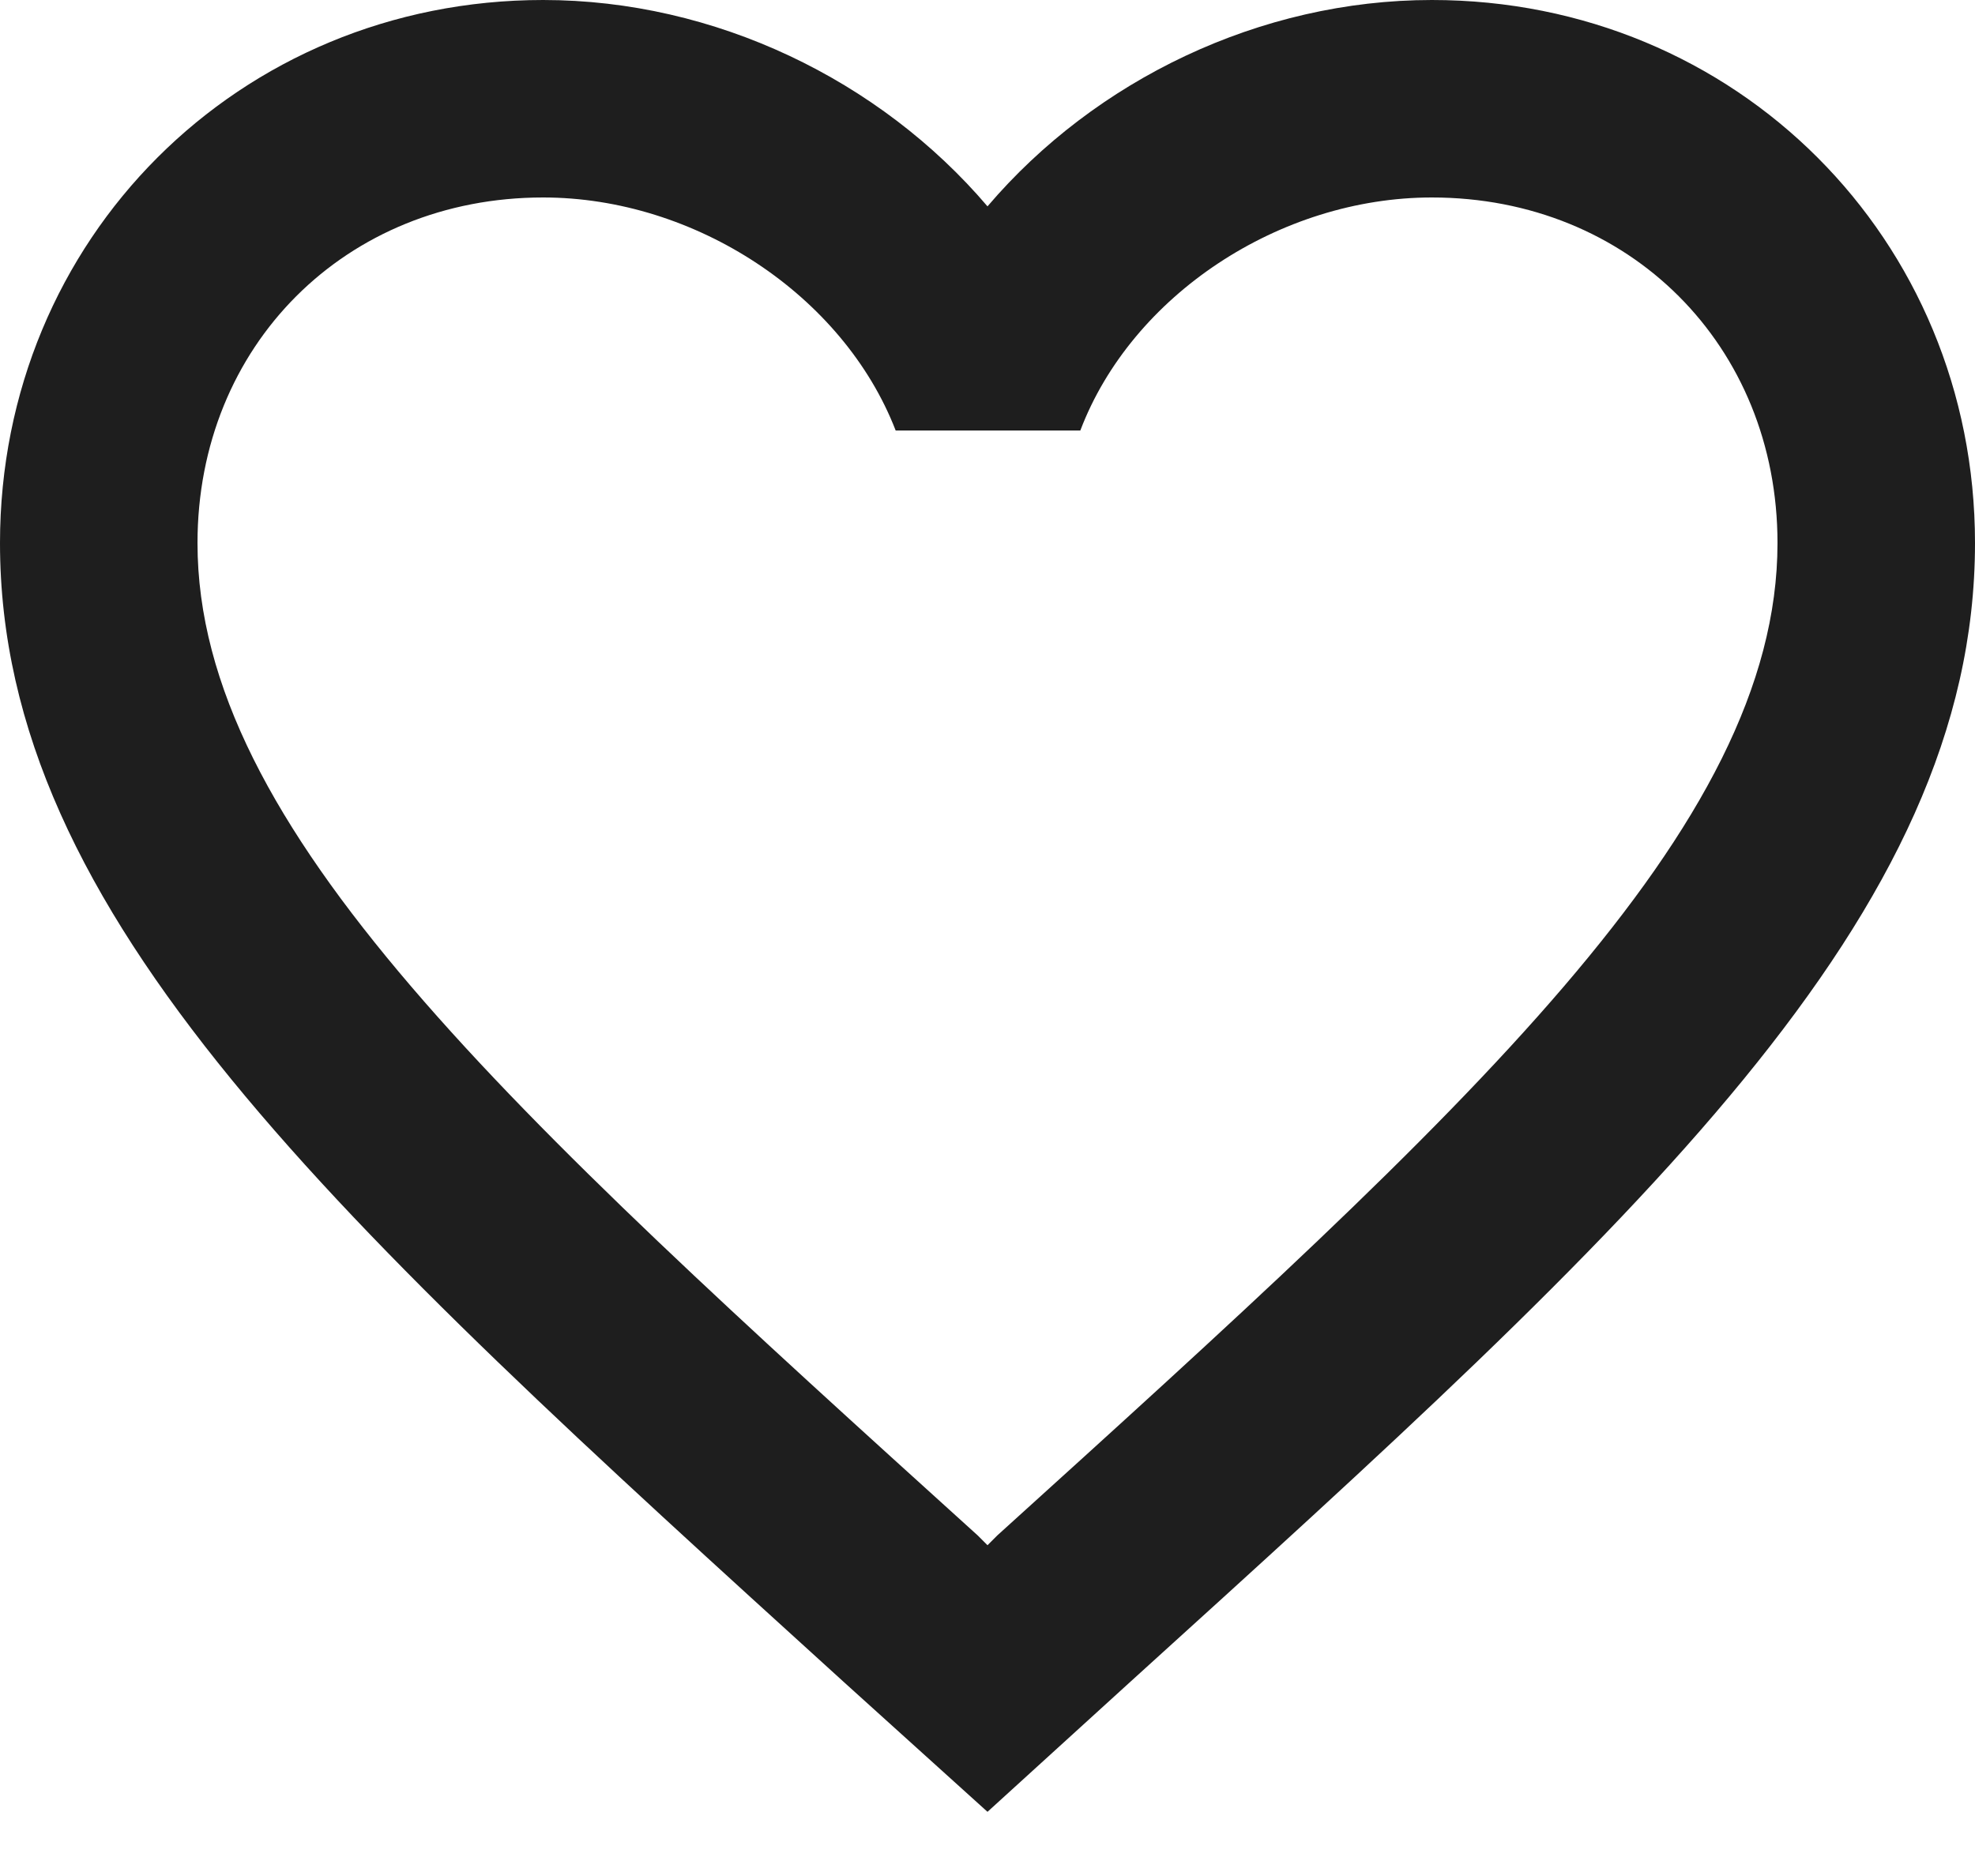
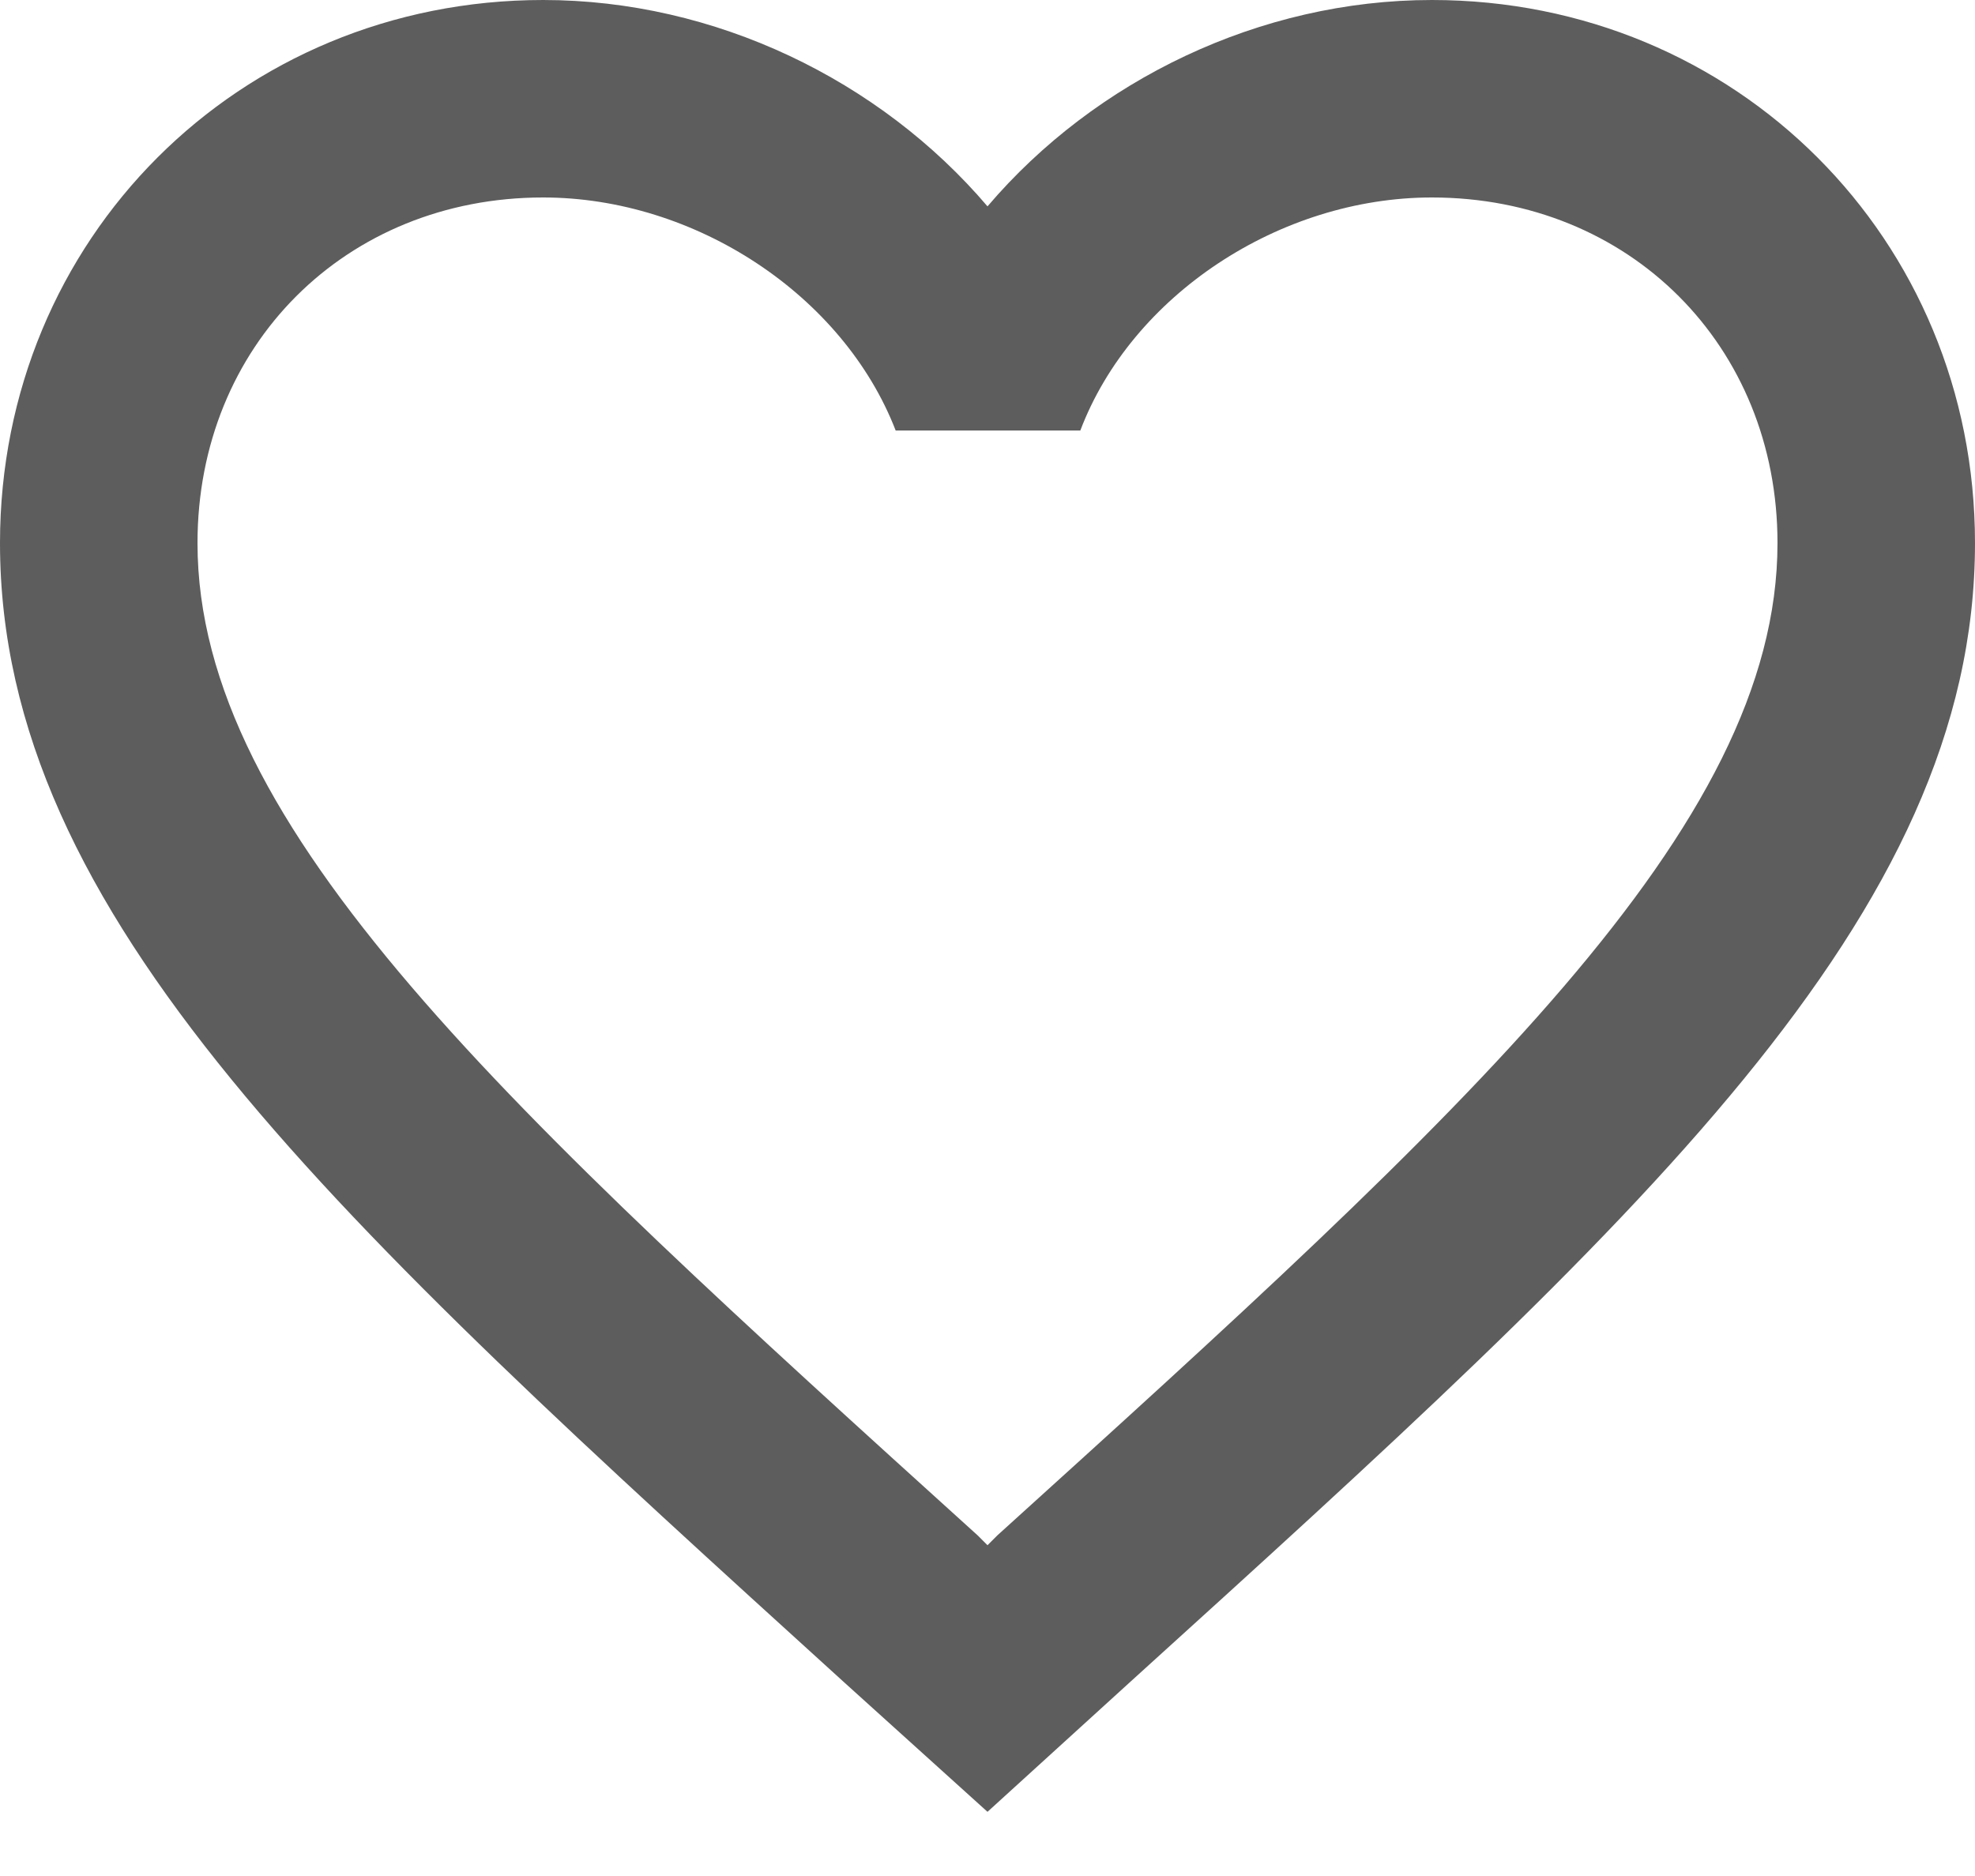
<svg xmlns="http://www.w3.org/2000/svg" width="20" height="19" viewBox="0 0 20 19" fill="none">
-   <path d="M14.5 0C12.76 0 11.09 0.81 10 2.09C8.91 0.81 7.24 0 5.5 0C2.42 0 0 2.42 0 5.5C0 9.28 3.4 12.36 8.55 17.04L10 18.35L11.45 17.03C16.6 12.36 20 9.28 20 5.5C20 2.42 17.58 0 14.5 0ZM10.1 15.55L10 15.65L9.9 15.55C5.14 11.24 2 8.39 2 5.5C2 3.5 3.5 2 5.5 2C7.04 2 8.54 2.99 9.07 4.36H10.94C11.46 2.99 12.96 2 14.5 2C16.5 2 18 3.5 18 5.5C18 8.39 14.86 11.24 10.1 15.55Z" fill="#1E1E1E" />
+   <path d="M14.5 0C12.76 0 11.09 0.81 10 2.09C8.91 0.81 7.24 0 5.5 0C2.42 0 0 2.42 0 5.5C0 9.28 3.4 12.36 8.55 17.04L10 18.35L11.45 17.03C16.6 12.36 20 9.28 20 5.5C20 2.42 17.58 0 14.5 0ZM10.1 15.55L10 15.65L9.9 15.55C5.14 11.24 2 8.39 2 5.5C2 3.5 3.5 2 5.5 2C7.04 2 8.54 2.99 9.07 4.36H10.94C11.46 2.99 12.96 2 14.5 2C16.5 2 18 3.5 18 5.5C18 8.39 14.86 11.24 10.1 15.55Z" fill="#5D5D5D" />
</svg>
